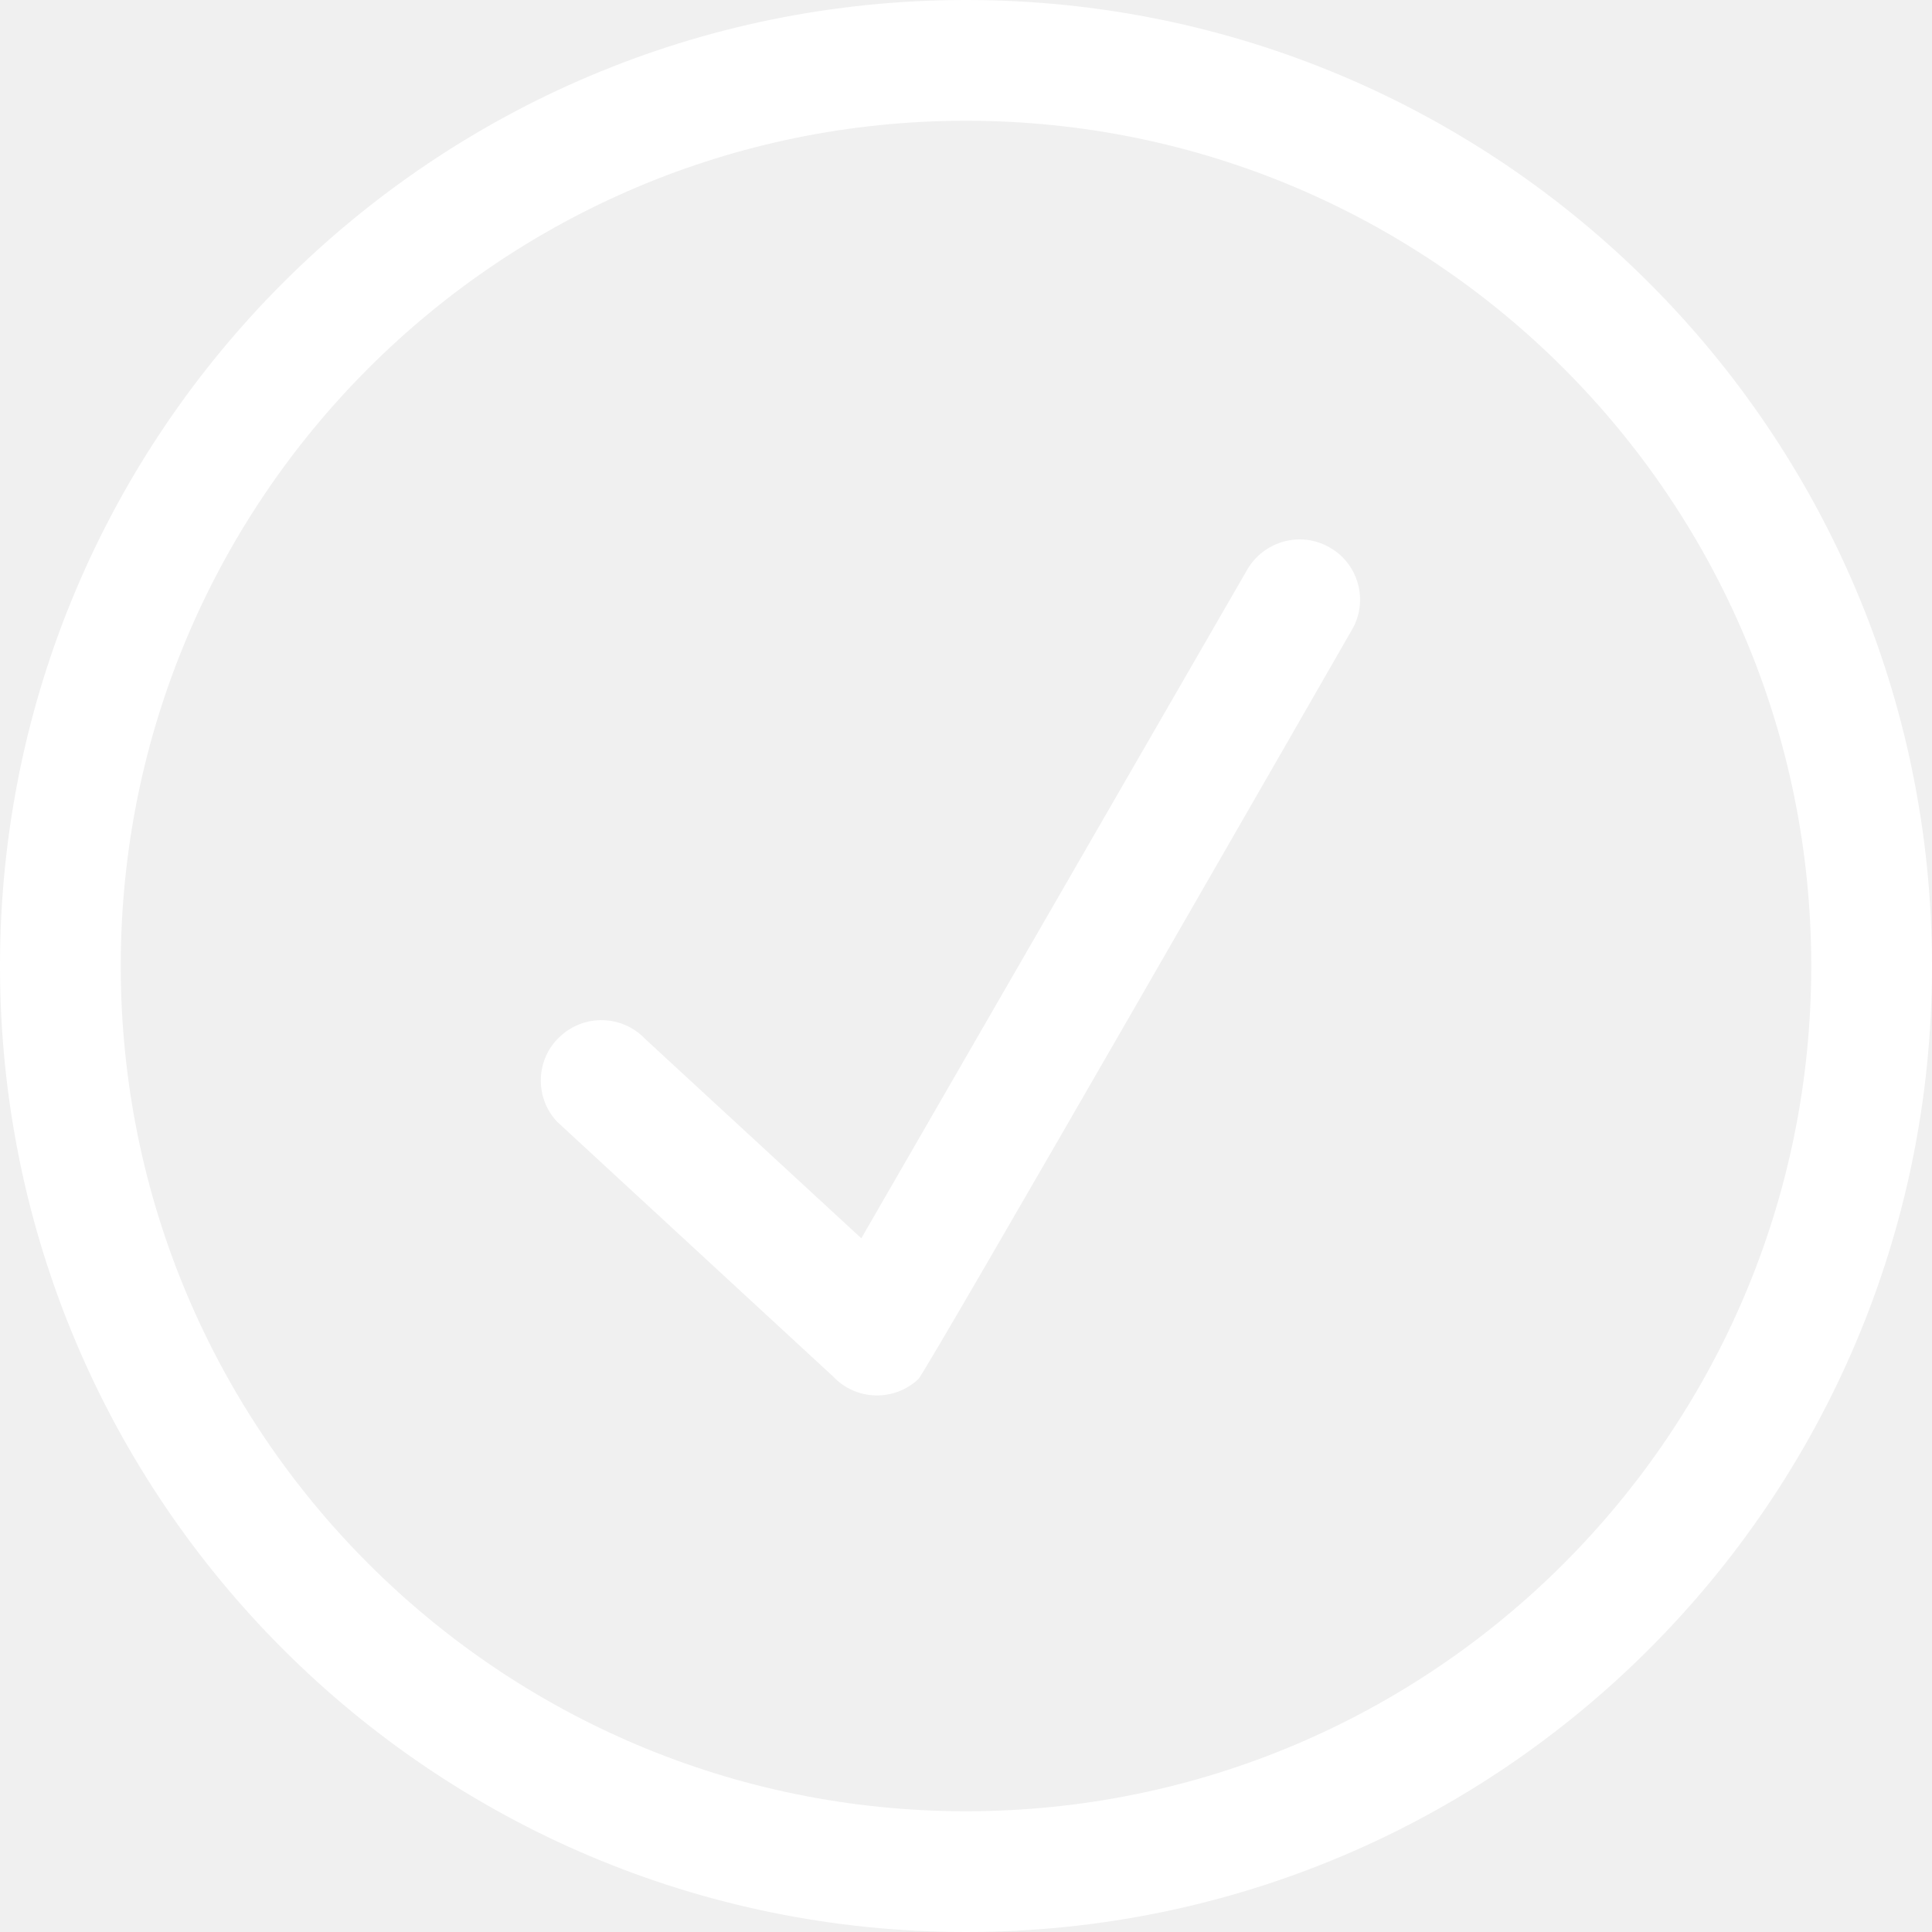
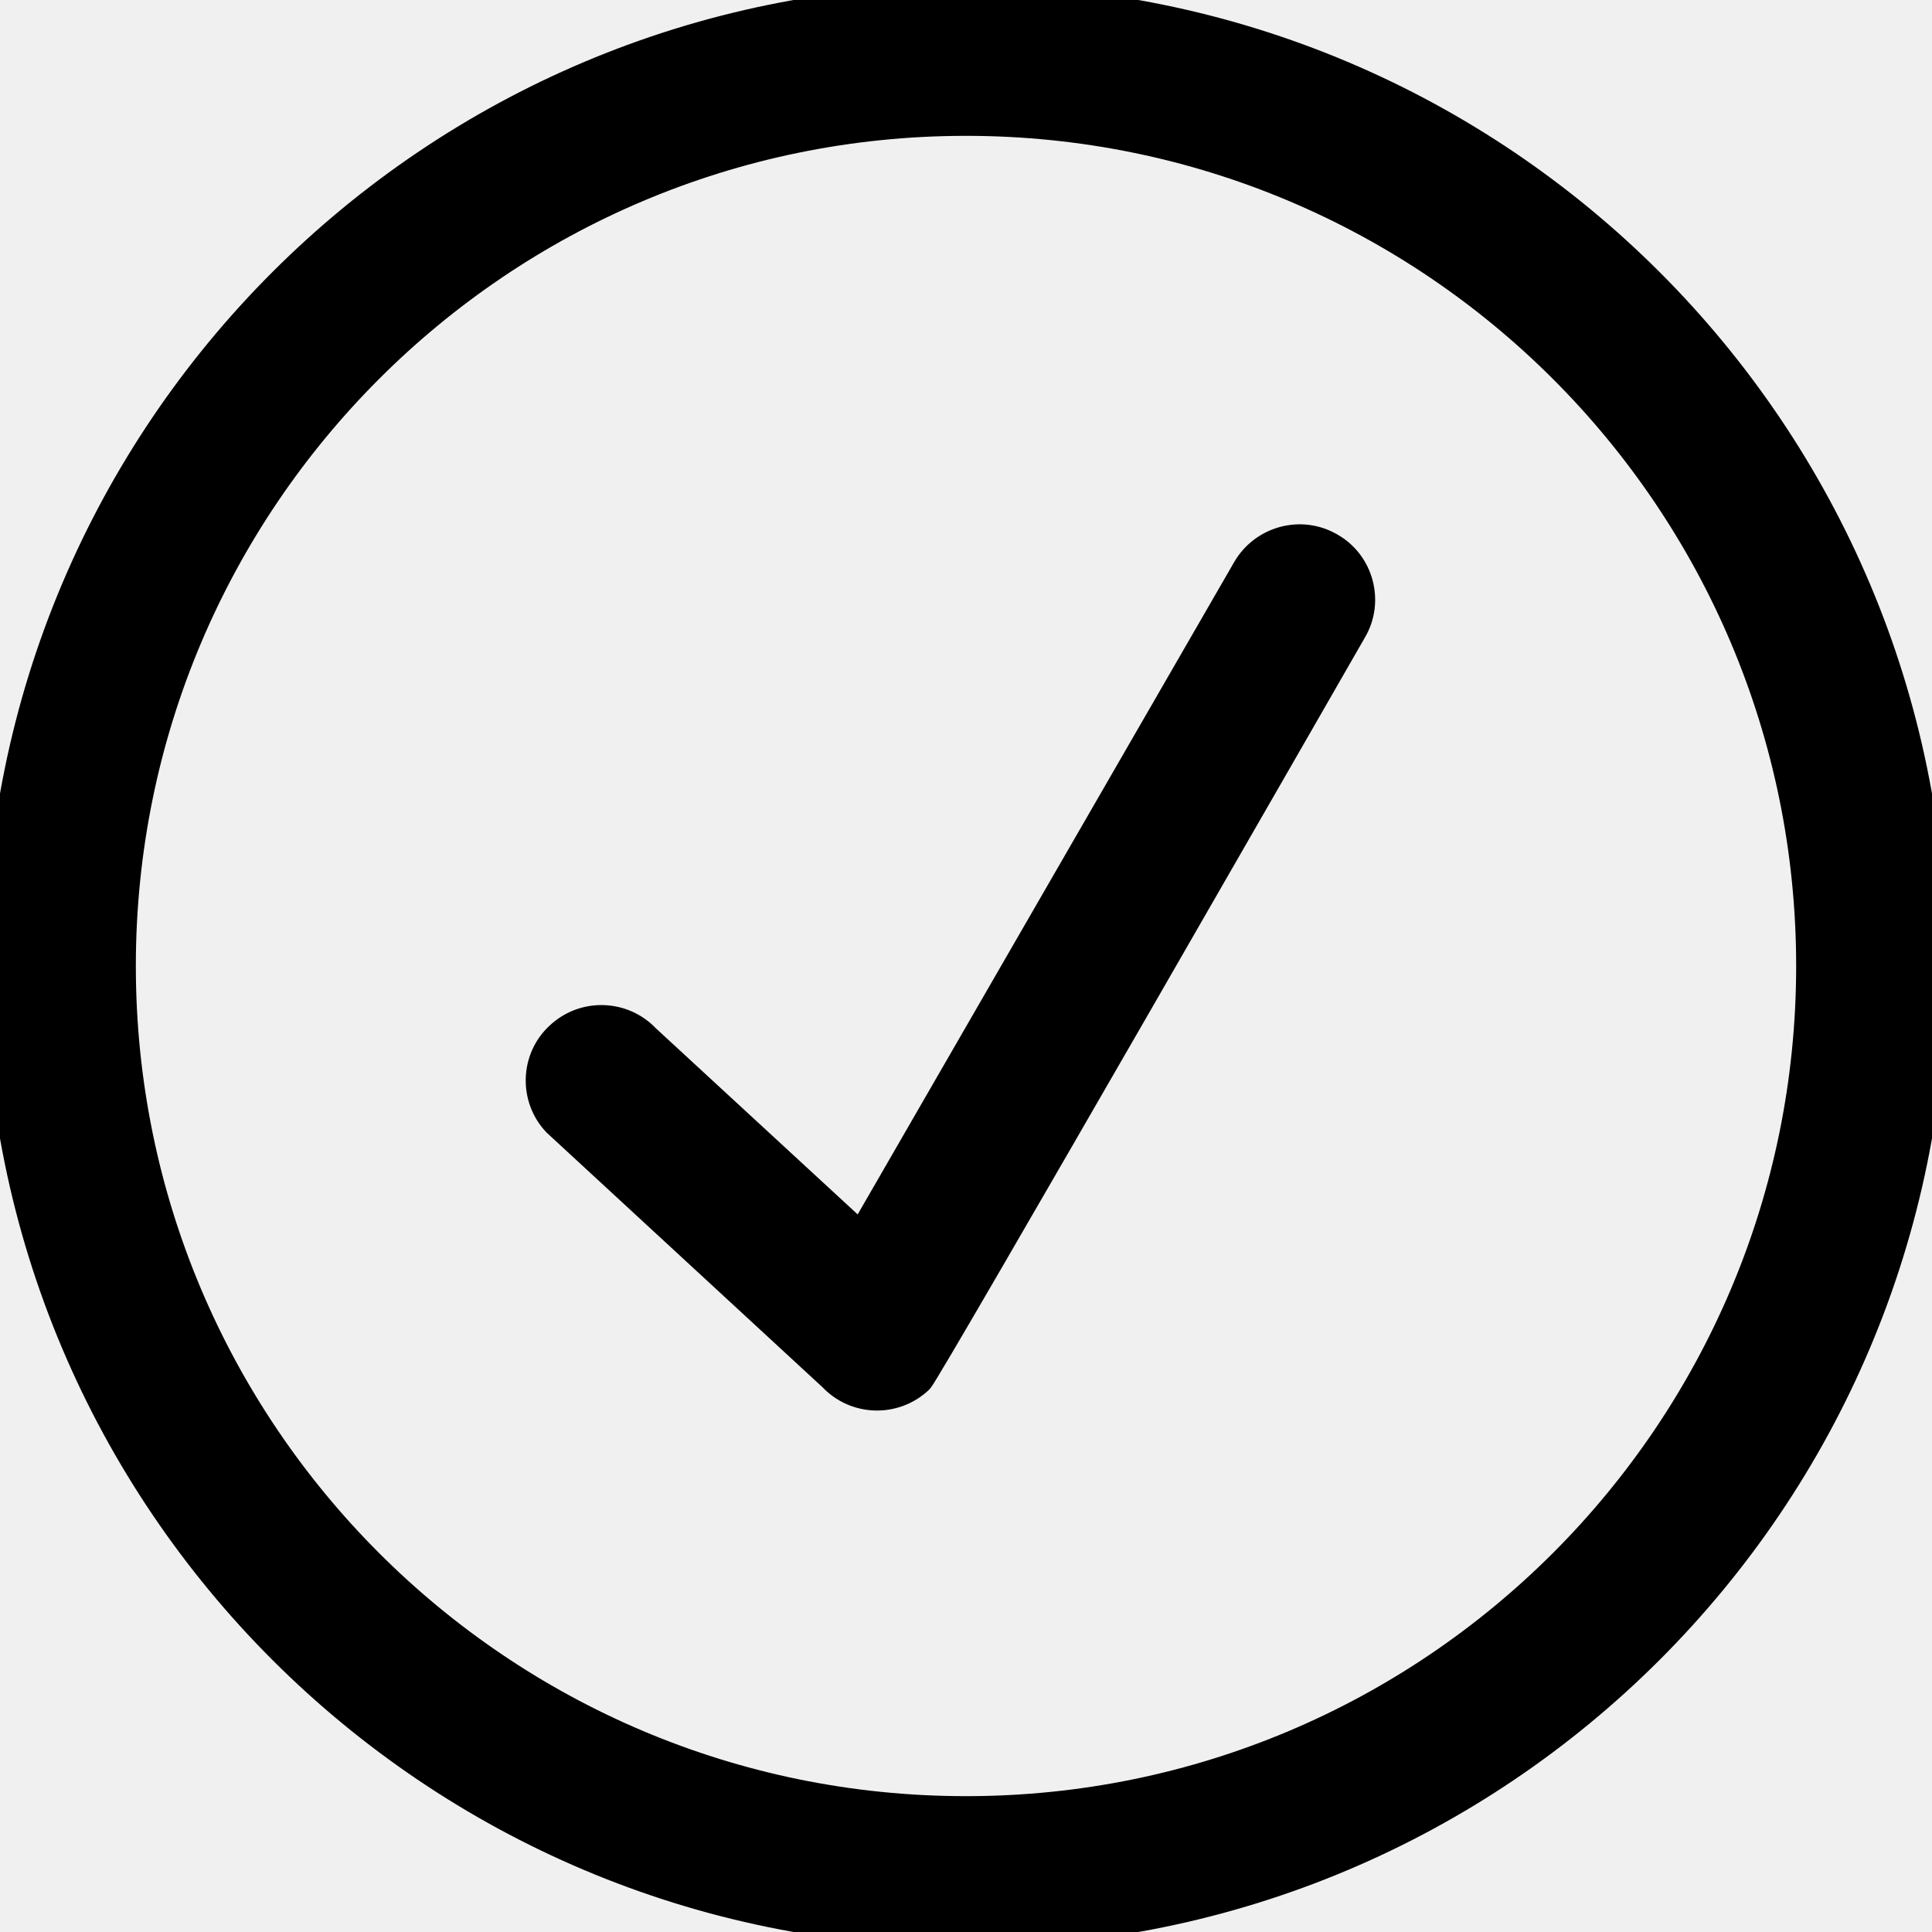
- <svg xmlns="http://www.w3.org/2000/svg" width="800px" height="800px" viewBox="0 0 32 32" version="1.1" fill="#000000">
+ <svg xmlns="http://www.w3.org/2000/svg" width="800px" height="800px" viewBox="0 0 32 32" version="1.1" fill="none">
  <g id="SVGRepo_bgCarrier" stroke-width="0" />
  <g id="SVGRepo_tracerCarrier" stroke-linecap="round" stroke-linejoin="round" />
  <g id="SVGRepo_iconCarrier">
    <defs> </defs>
-     <g id="Page-1" stroke="none" stroke-width="1" fill="none" fill-rule="evenodd">
-       <g id="Icon-Set" transform="translate(-100, -1139)" fill="#ffffff">
+     <g id="Page-1" stroke="currentColor" stroke-width="0.5" fill="none" fill-rule="evenodd">
+       <g id="Icon-Set" transform="translate(-100, -1139)" fill="currentColor">
        <path d="M122.027,1148.07 C121.548,1147.79 120.937,1147.96 120.661,1148.43 L114.266,1159.51 L110.688,1156.21 C110.31,1155.81 109.677,1155.79 109.274,1156.17 C108.871,1156.54 108.85,1157.18 109.228,1157.58 L113.8,1161.8 C114.177,1162.2 114.81,1162.22 115.213,1161.84 C115.335,1161.73 122.393,1149.43 122.393,1149.43 C122.669,1148.96 122.505,1148.34 122.027,1148.07 L122.027,1148.07 Z M116,1169 C108.268,1169 102,1162.73 102,1155 C102,1147.27 108.268,1141 116,1141 C123.732,1141 130,1147.27 130,1155 C130,1162.73 123.732,1169 116,1169 L116,1169 Z M116,1139 C107.164,1139 100,1146.16 100,1155 C100,1163.84 107.164,1171 116,1171 C124.836,1171 132,1163.84 132,1155 C132,1146.16 124.836,1139 116,1139 L116,1139 Z" id="checkmark-circle"> </path>
      </g>
    </g>
  </g>
</svg>
